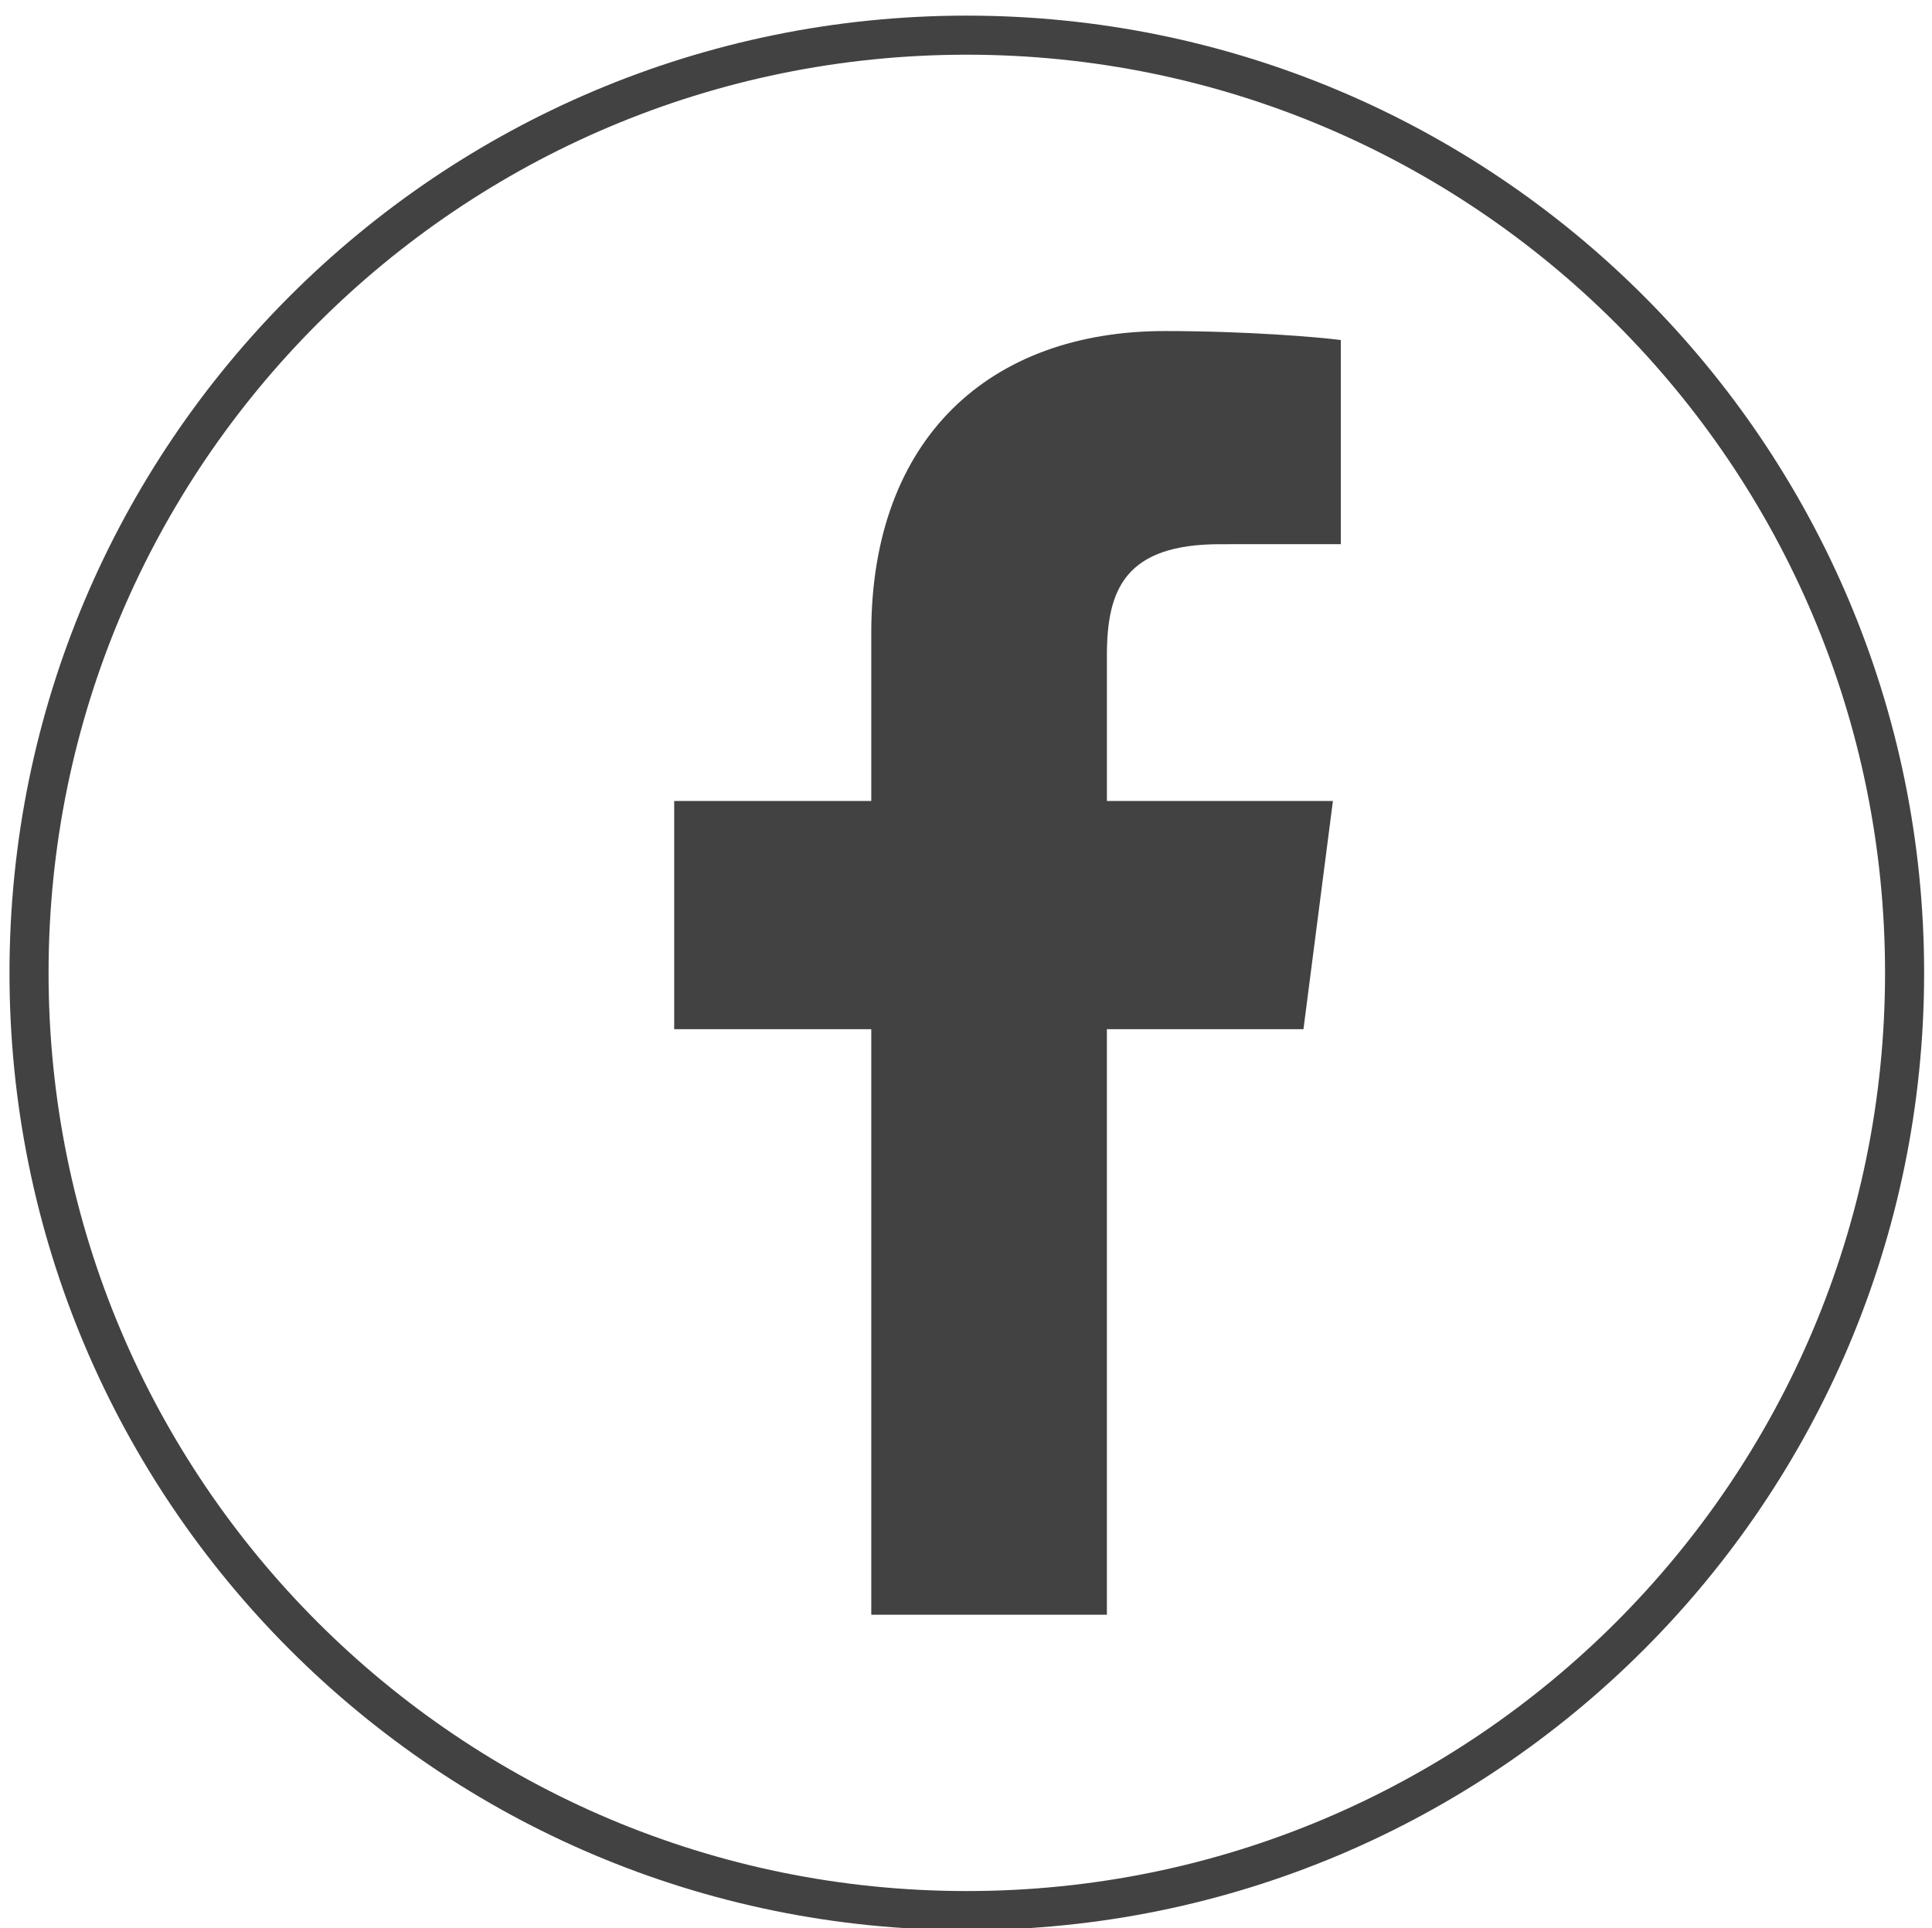
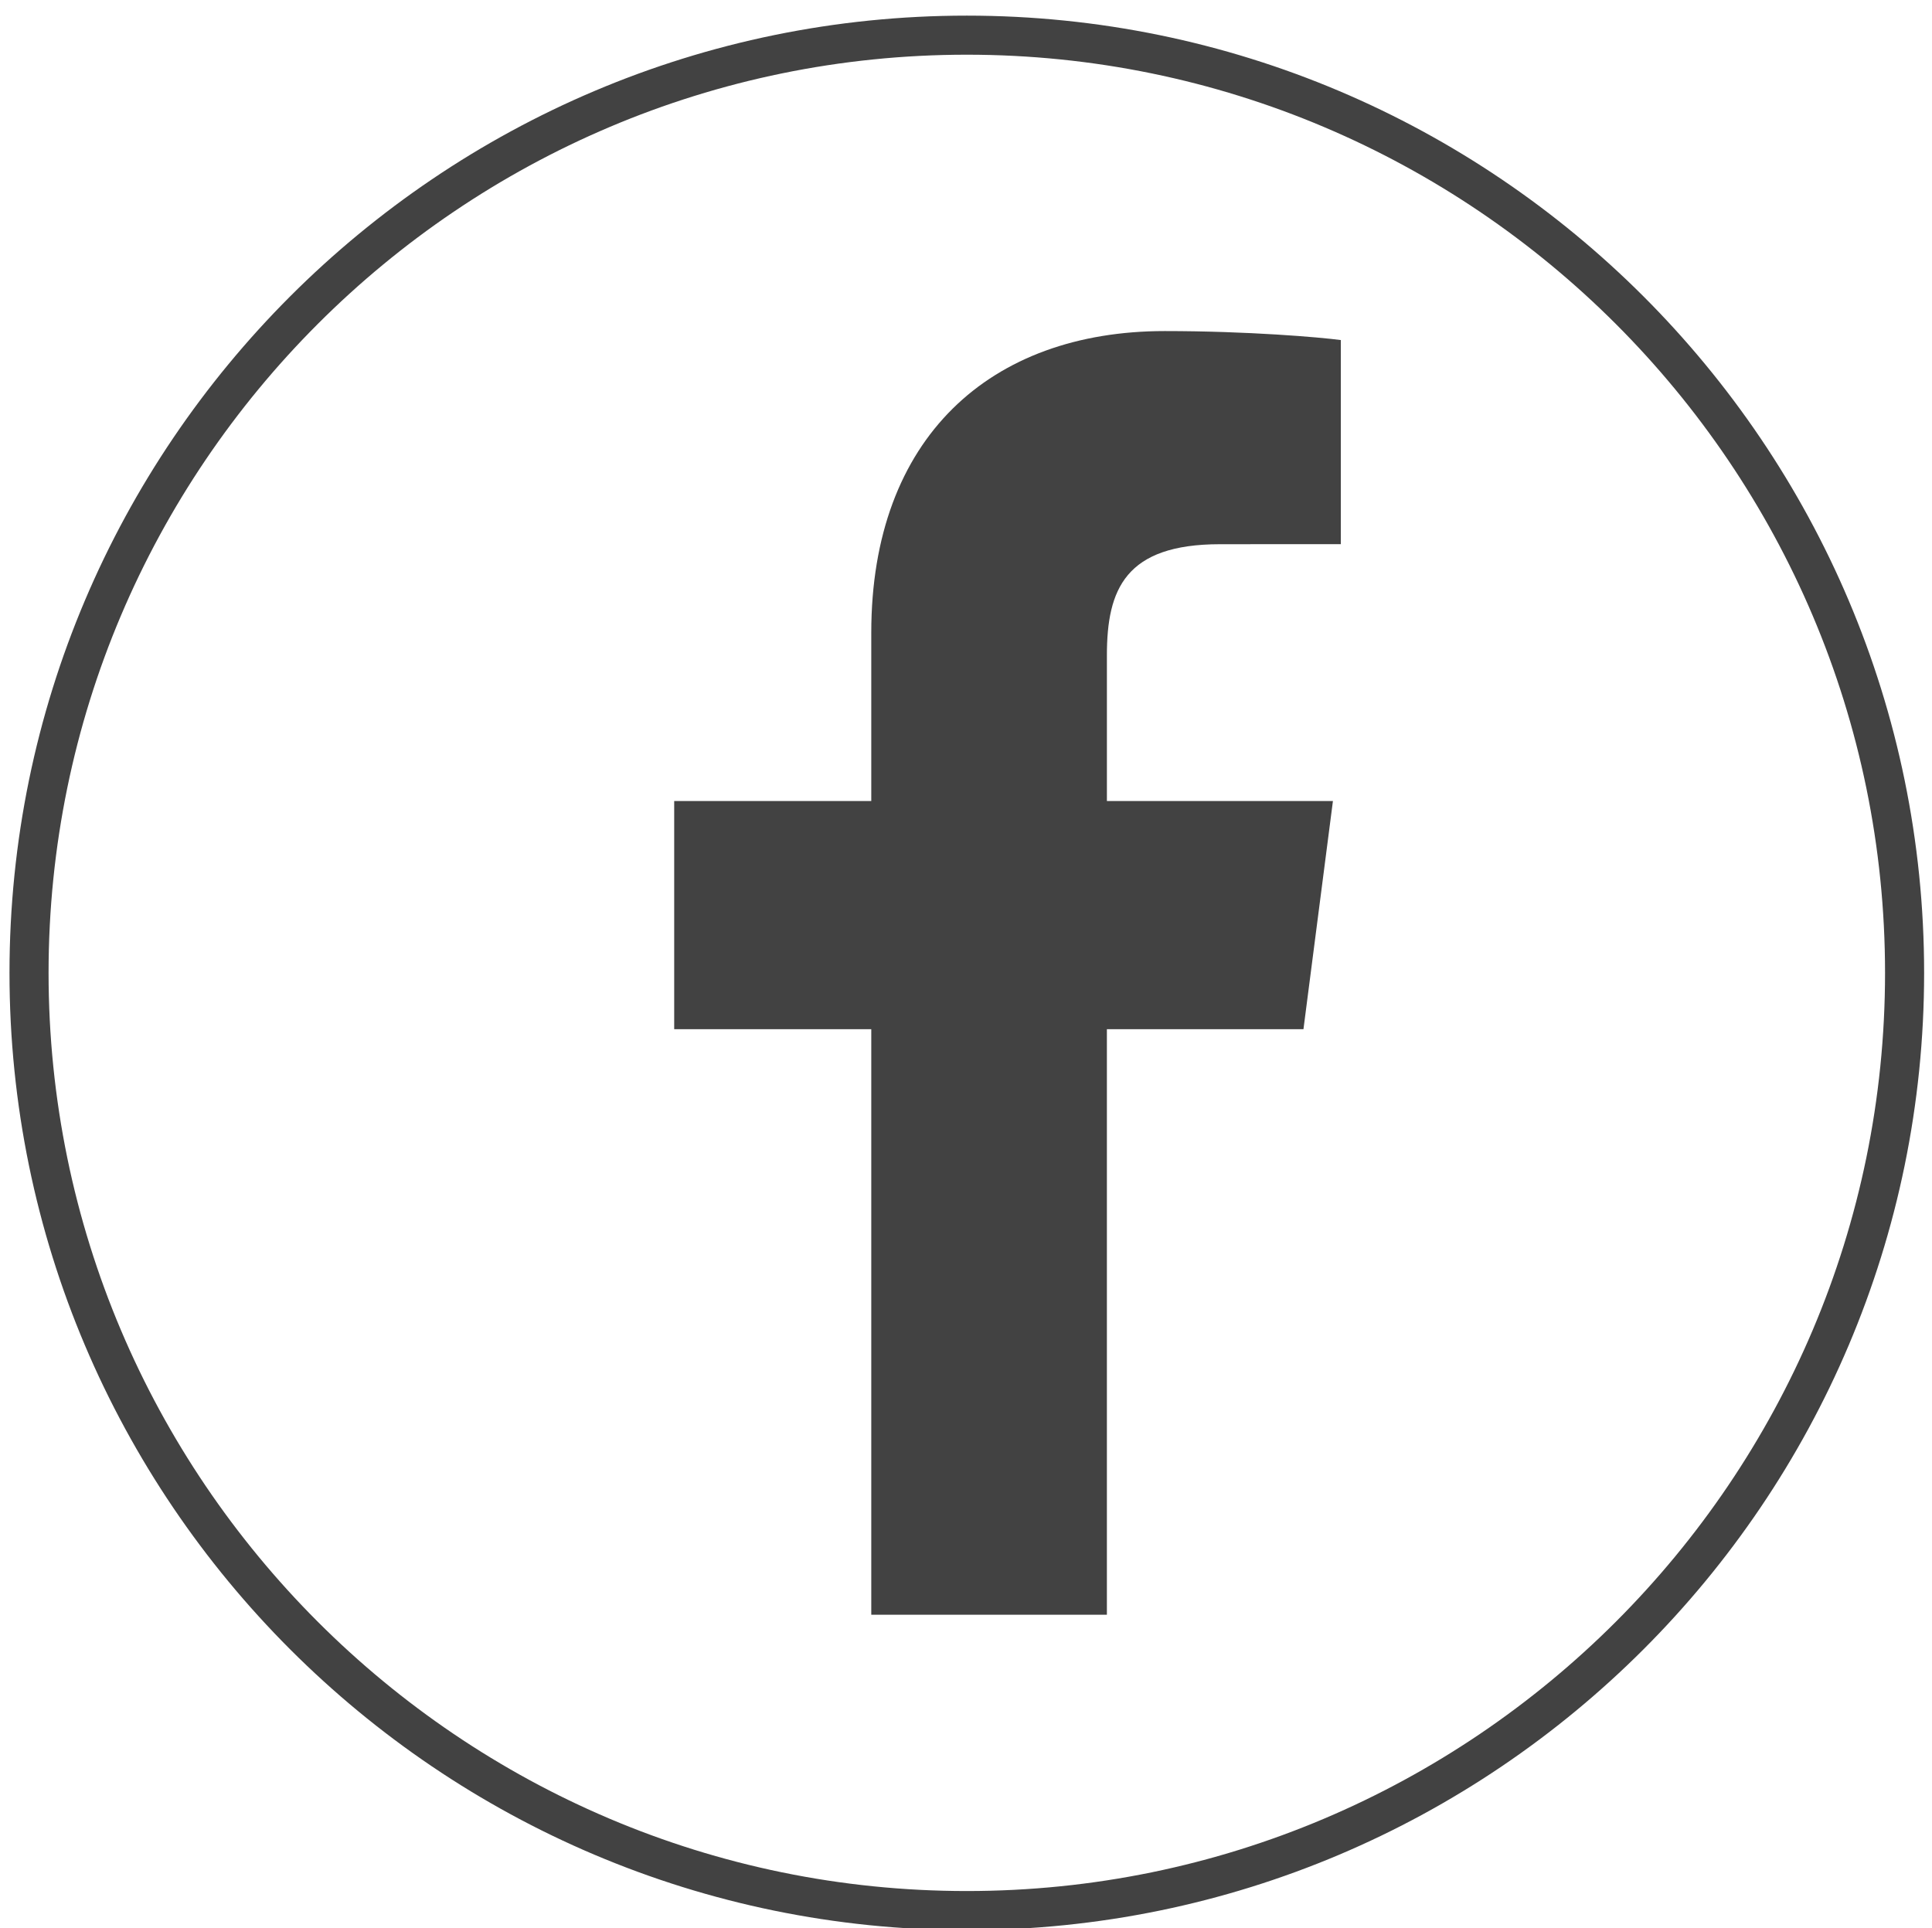
<svg xmlns="http://www.w3.org/2000/svg" version="1.1" id="Layer_1" x="0px" y="0px" width="148.334px" height="148px" viewBox="0 0 148.334 148" enable-background="new 0 0 148.334 148" xml:space="preserve">
-   <circle fill="none" stroke="#424242" stroke-width="3" stroke-miterlimit="10" cx="74.229" cy="74.7" r="72" />
-   <path fill="#424242" d="M100.076,79.025l2.262-17.522H84.985V50.315c0-5.073,1.416-8.53,8.688-8.53l9.271-0.004V26.11  c-1.601-0.214-7.104-0.691-13.518-0.691c-13.379,0-22.532,8.168-22.532,23.163v12.921H51.763v17.522h15.131v44.957h18.09V79.025  H100.076z" />
+   <g>
+     <path fill="#424242" d="M74.229,148.199c-40.528,0-73.5-32.972-73.5-73.499c0-40.528,32.972-73.5,73.5-73.5   c40.528,0,73.5,32.972,73.5,73.5C147.729,115.228,114.758,148.199,74.229,148.199z M74.229,4.2c-38.874,0-70.5,31.626-70.5,70.5   c0,38.873,31.626,70.499,70.5,70.499s70.5-31.626,70.5-70.499C144.729,35.826,113.103,4.2,74.229,4.2z" />
+   </g>
+   <path fill="#424242" d="M100.076,79.025l2.263-17.521H84.985V50.315c0-5.072,1.416-8.529,8.688-8.529l9.271-0.005V26.11  c-1.601-0.214-7.104-0.69-13.518-0.69c-13.38,0-22.532,8.168-22.532,23.163v12.921H51.763v17.521h15.131v44.957h18.09V79.025  H100.076z" />
</svg>
